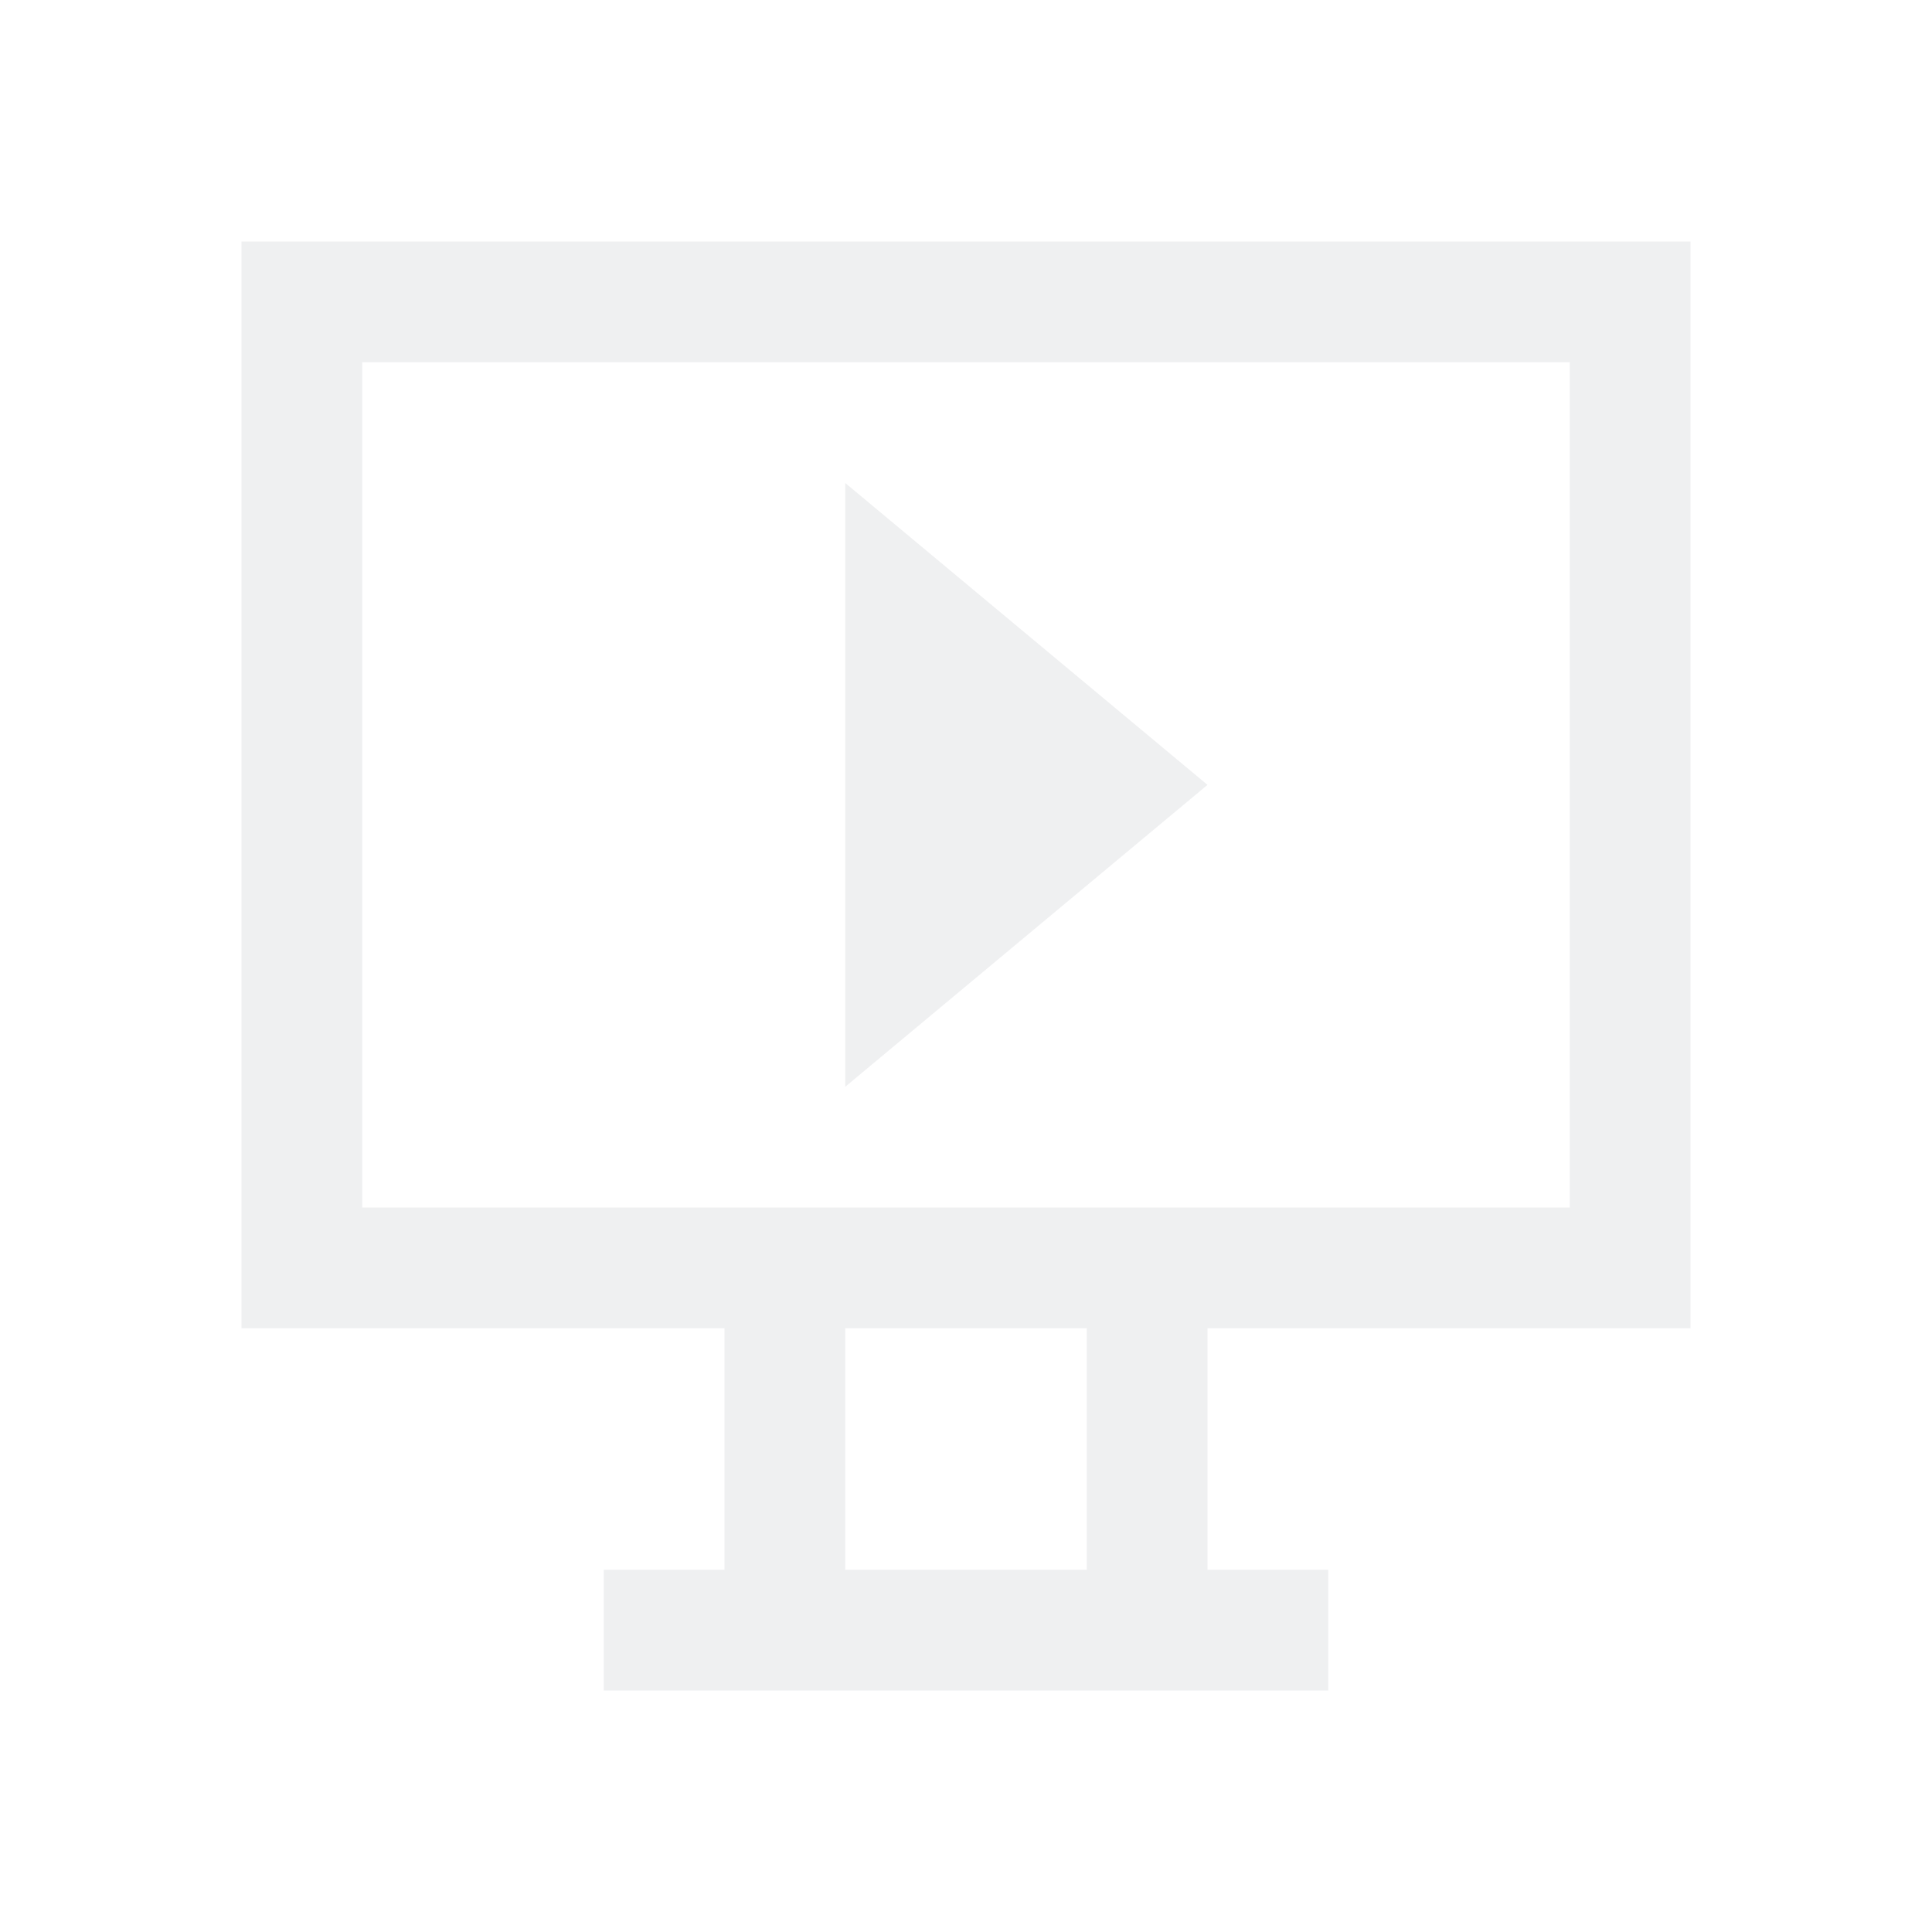
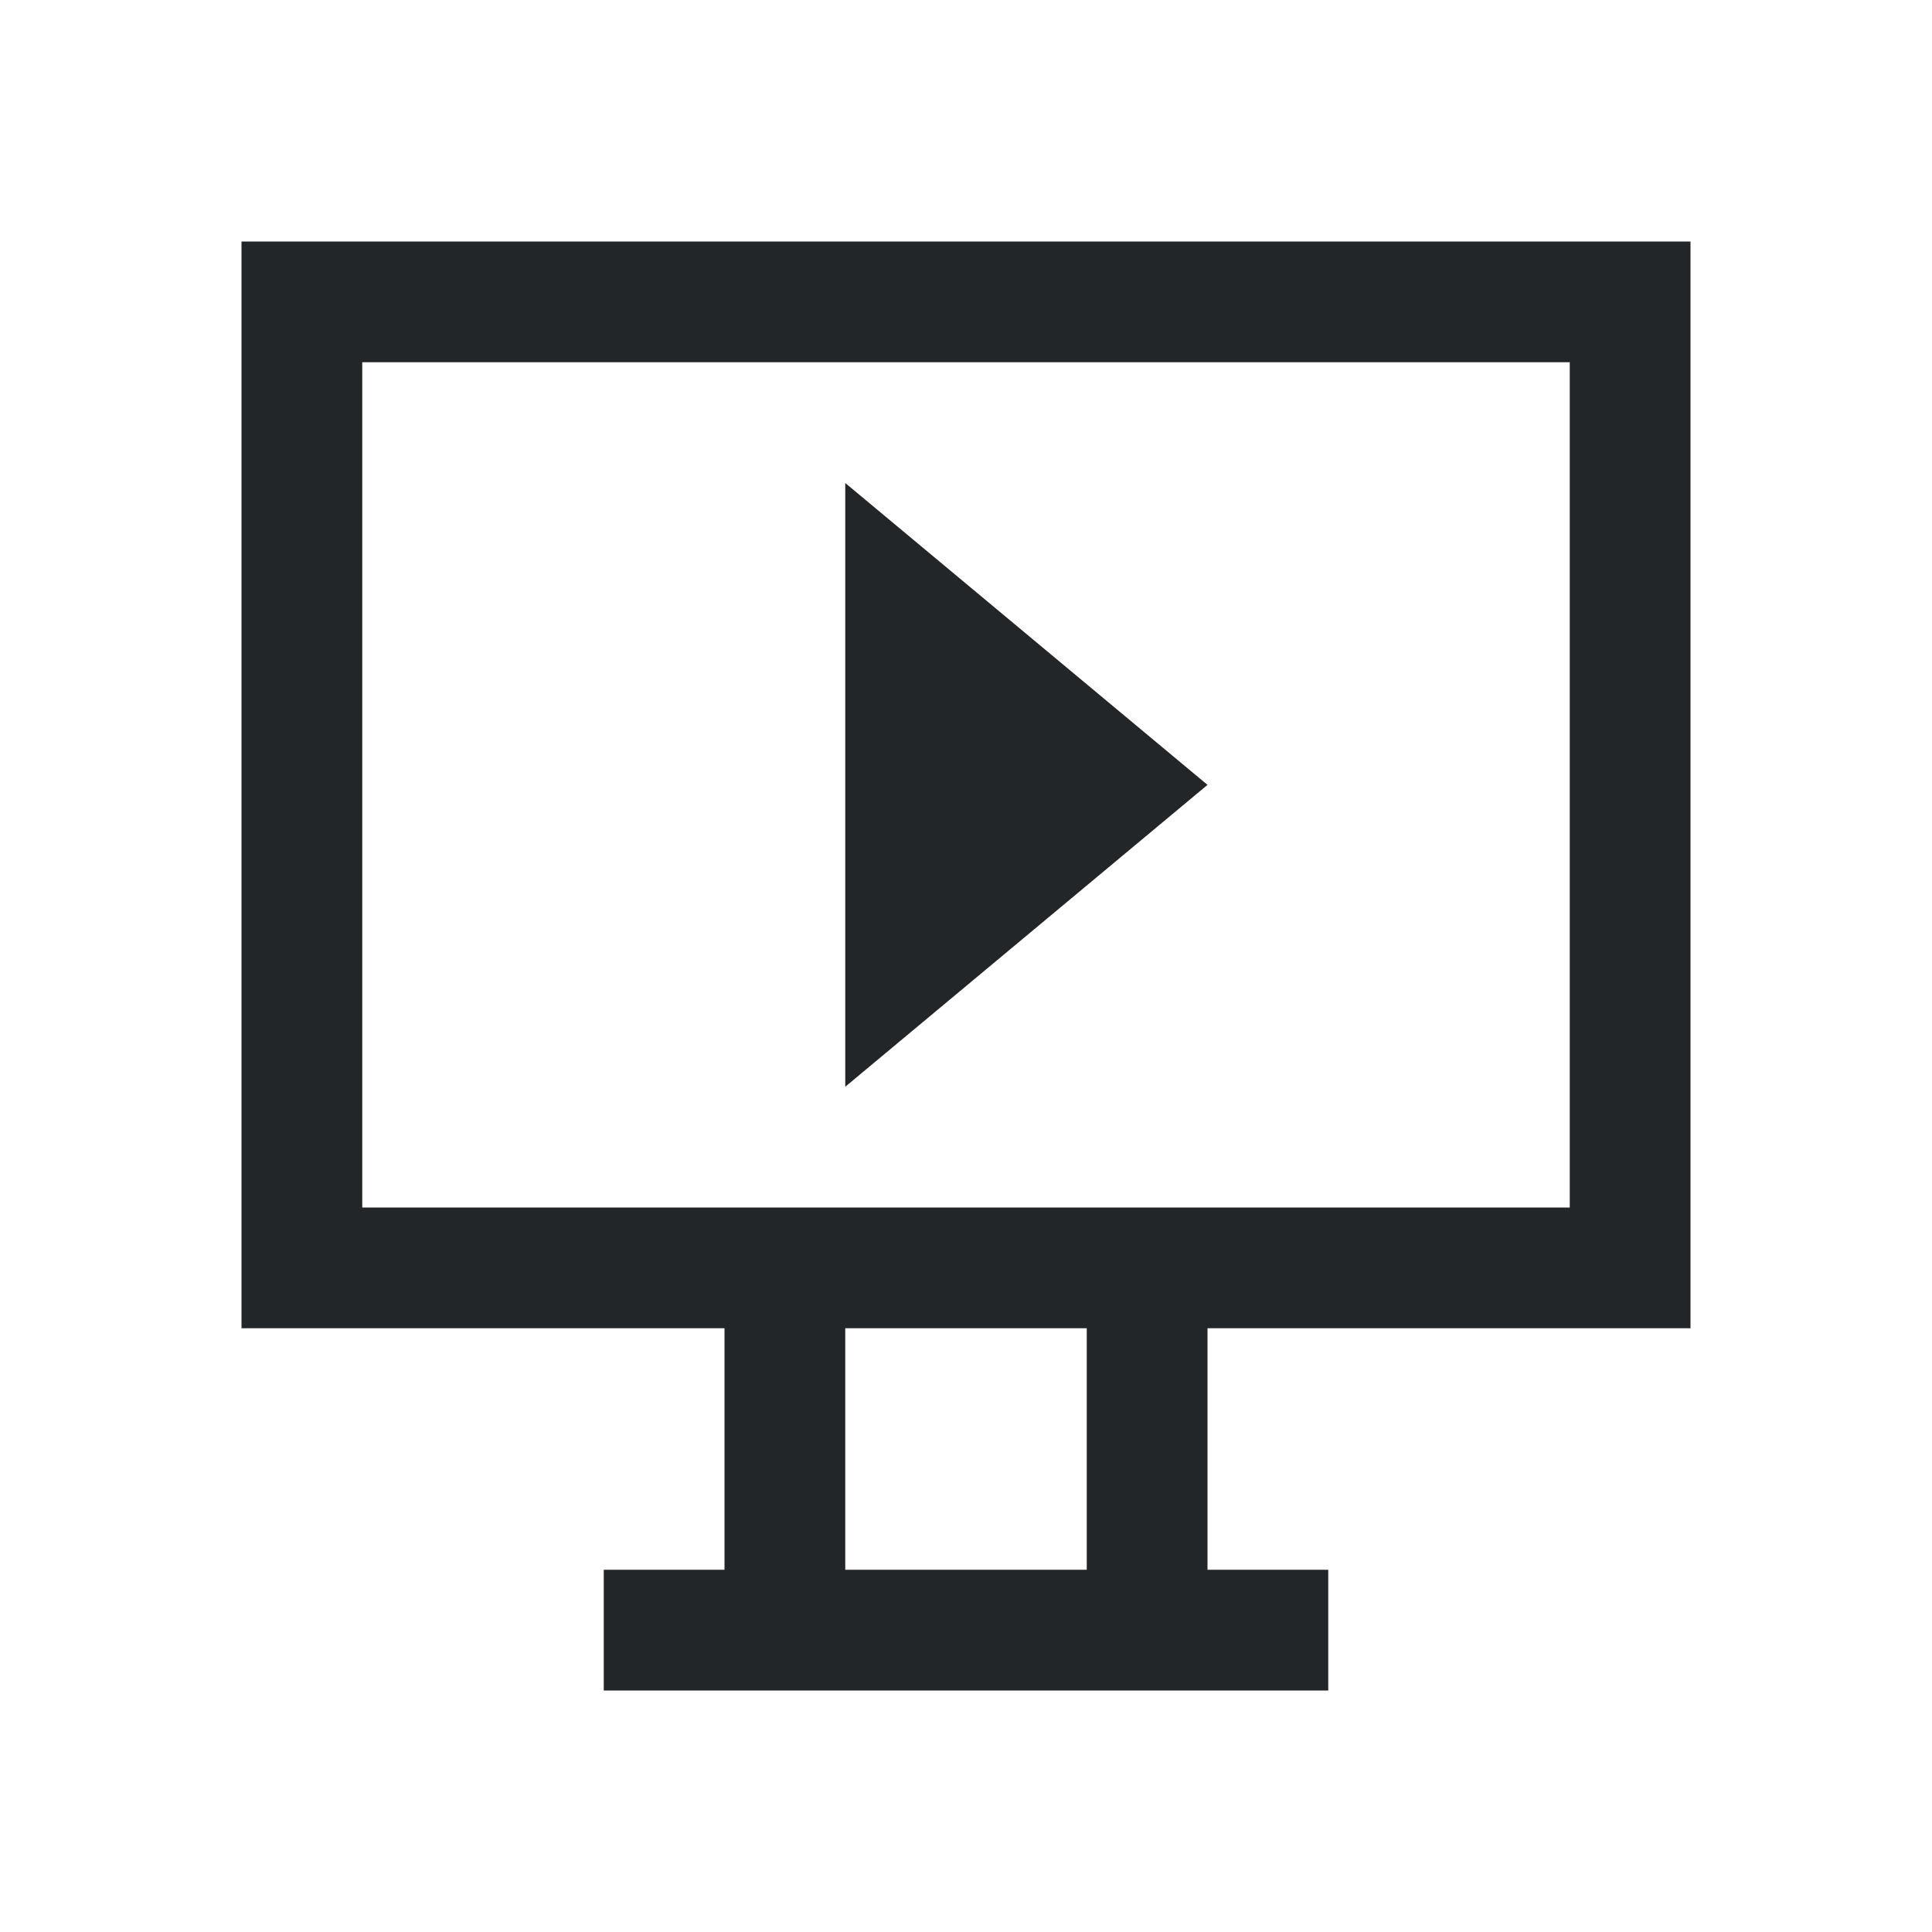
<svg xmlns="http://www.w3.org/2000/svg" viewBox="0 0 16 16">
  <defs id="defs3051">
    <style type="text/css" id="current-color-scheme">
      .ColorScheme-Text {
-         color:#eff0f1;
+         color:#232629;
      }
      </style>
  </defs>
  <path style="fill:currentColor;fill-opacity:1;stroke:none" d="M 2 2 L 2 11 L 6 11 L 6 13 L 5 13 L 5 14 L 11 14 L 11 13 L 10 13 L 10 11 L 14 11 L 14 2 L 2 2 z M 3 3 L 13 3 L 13 10 L 3 10 L 3 3 z M 7 4 L 7 9 L 10 6.5 L 7 4 z M 7 11 L 9 11 L 9 13 L 7 13 L 7 11 z " class="ColorScheme-Text" />
</svg>
